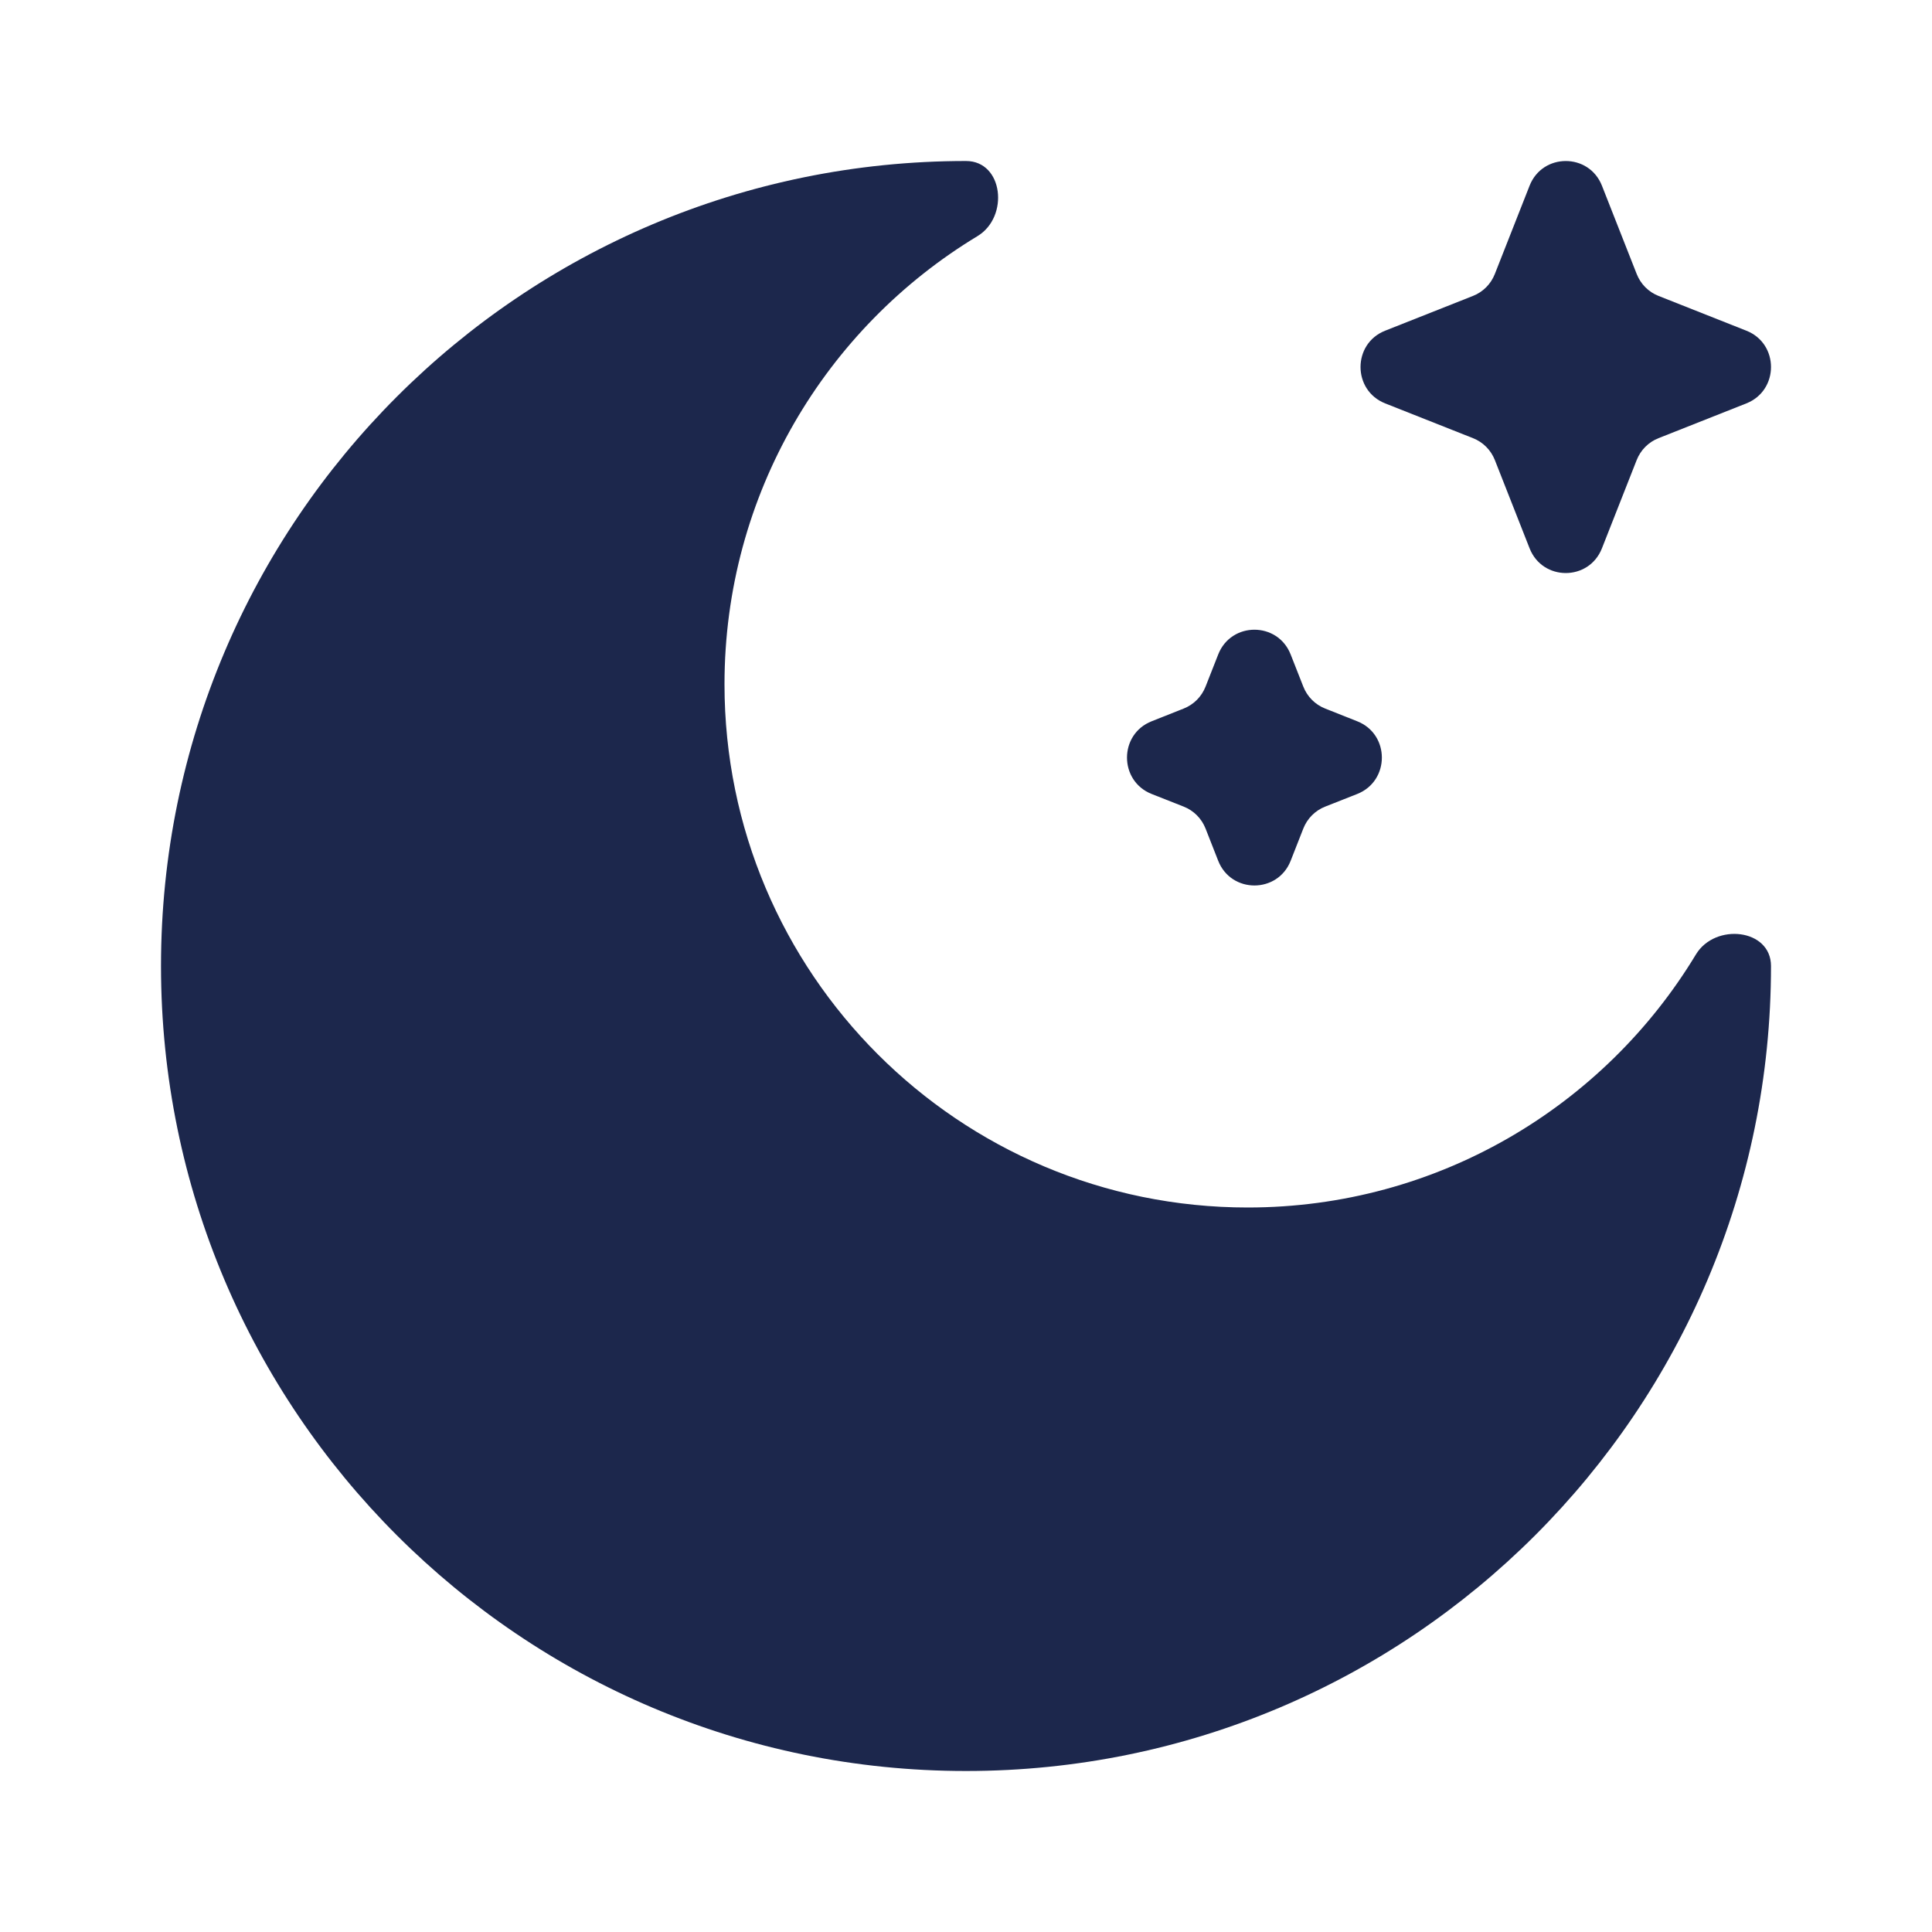
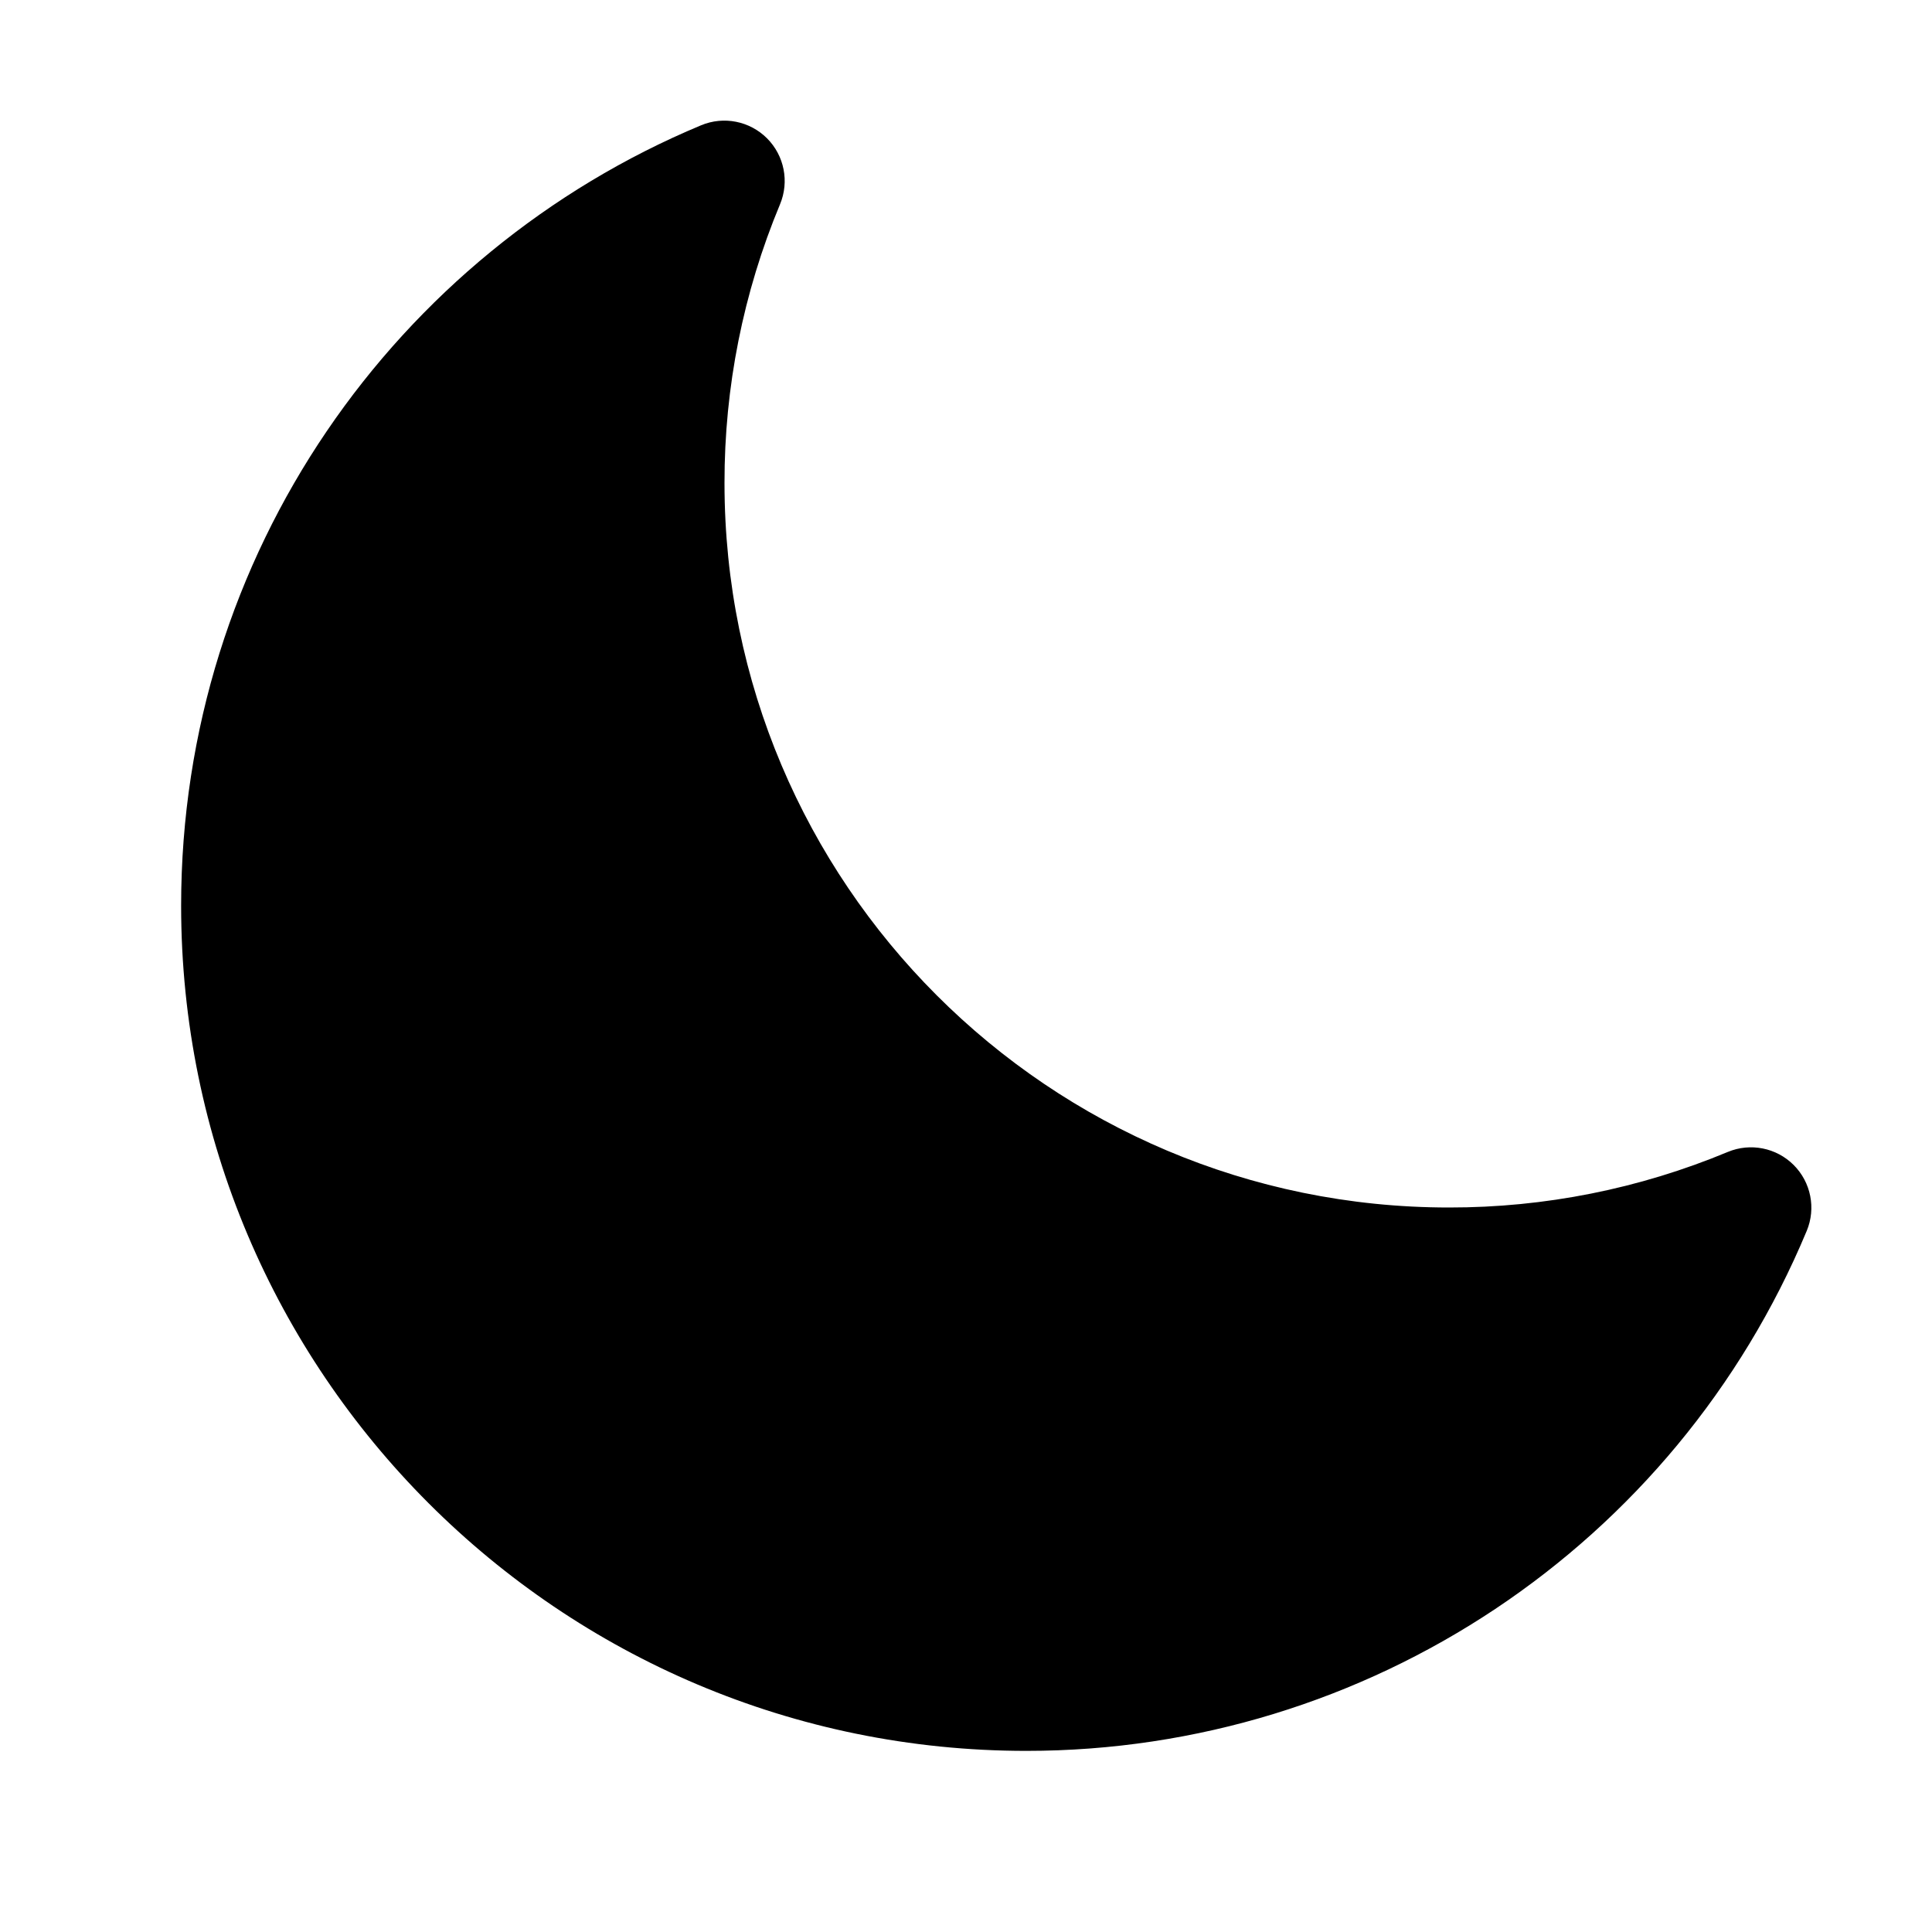
- <svg xmlns="http://www.w3.org/2000/svg" width="800px" height="800px" viewBox="0 0 24 24" fill="none">
-   <path d="M19.9 2.307C19.739 1.898 19.162 1.898 19.001 2.307L18.57 3.402C18.521 3.528 18.423 3.627 18.298 3.676L17.207 4.108C16.799 4.269 16.799 4.849 17.207 5.011L18.298 5.443C18.423 5.492 18.521 5.591 18.57 5.716L19.001 6.811C19.162 7.221 19.739 7.221 19.9 6.811L20.331 5.716C20.38 5.591 20.478 5.492 20.603 5.443L21.694 5.011C22.102 4.849 22.102 4.269 21.694 4.108L20.603 3.676C20.478 3.627 20.38 3.528 20.331 3.402L19.9 2.307Z" fill="#1C274C" />
-   <path d="M16.033 8.13C15.872 7.72 15.294 7.72 15.133 8.13L14.976 8.529C14.927 8.654 14.829 8.753 14.704 8.802L14.306 8.96C13.898 9.121 13.898 9.701 14.306 9.863L14.704 10.02C14.829 10.069 14.927 10.168 14.976 10.293L15.133 10.693C15.294 11.102 15.872 11.102 16.033 10.693L16.19 10.293C16.239 10.168 16.337 10.069 16.462 10.02L16.86 9.863C17.268 9.701 17.268 9.121 16.86 8.96L16.462 8.802C16.337 8.753 16.239 8.654 16.19 8.529L16.033 8.13Z" fill="#1C274C" />
-   <path d="M12 22C17.523 22 22 17.523 22 12C22 11.537 21.306 11.461 21.067 11.857C19.929 13.741 17.861 15 15.5 15C11.91 15 9 12.09 9 8.5C9 6.138 10.259 4.071 12.143 2.933C12.539 2.693 12.463 2 12 2C6.477 2 2 6.477 2 12C2 17.523 6.477 22 12 22Z" fill="#1C274C" />
+ <svg xmlns="http://www.w3.org/2000/svg" viewBox="0 0 24 24" fill="currentColor">
+   <path fill-rule="evenodd" clip-rule="evenodd" d="M9.528 1.718a.75.75 0 0 1 .162.819A8.97 8.97 0 0 0 9 6a9 9 0 0 0 9 9 8.97 8.97 0 0 0 3.463-.69.75.75 0 0 1 .981.98 10.503 10.503 0 0 1-9.694 6.46c-5.799 0-10.5-4.701-10.5-10.5 0-4.368 2.667-8.112 6.46-9.694a.75.75 0 0 1 .818.162Z" />
</svg>
